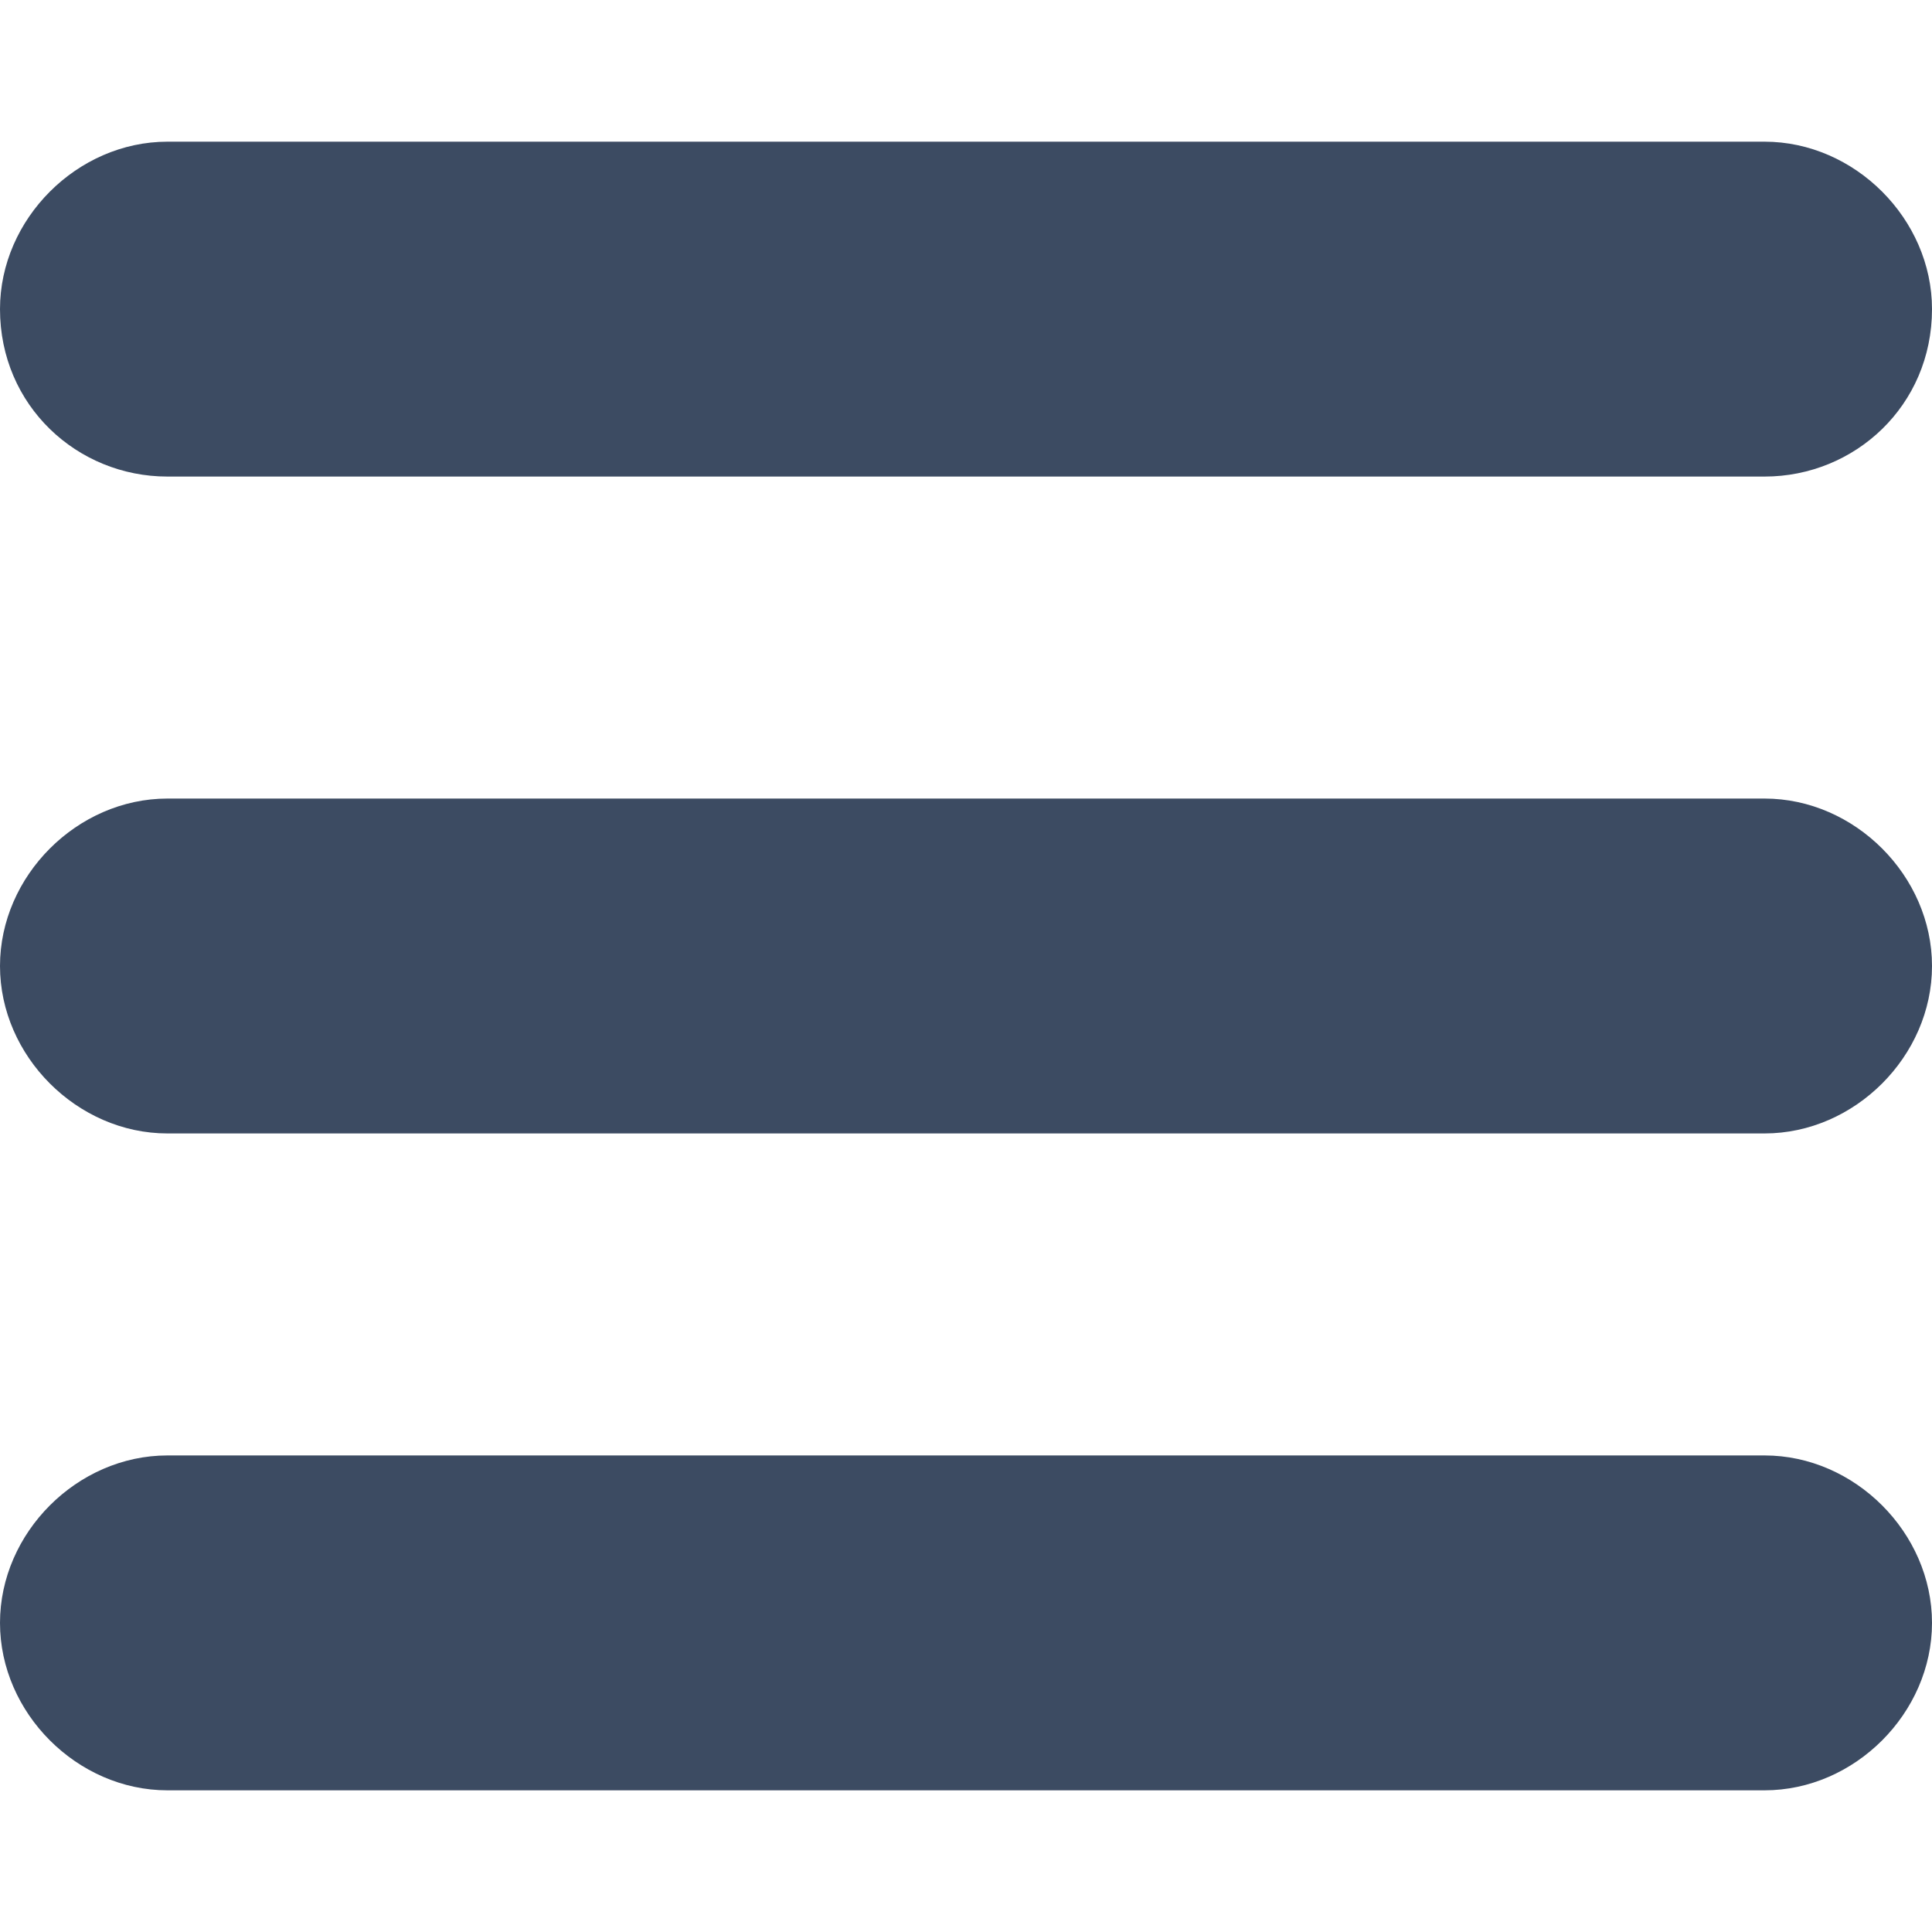
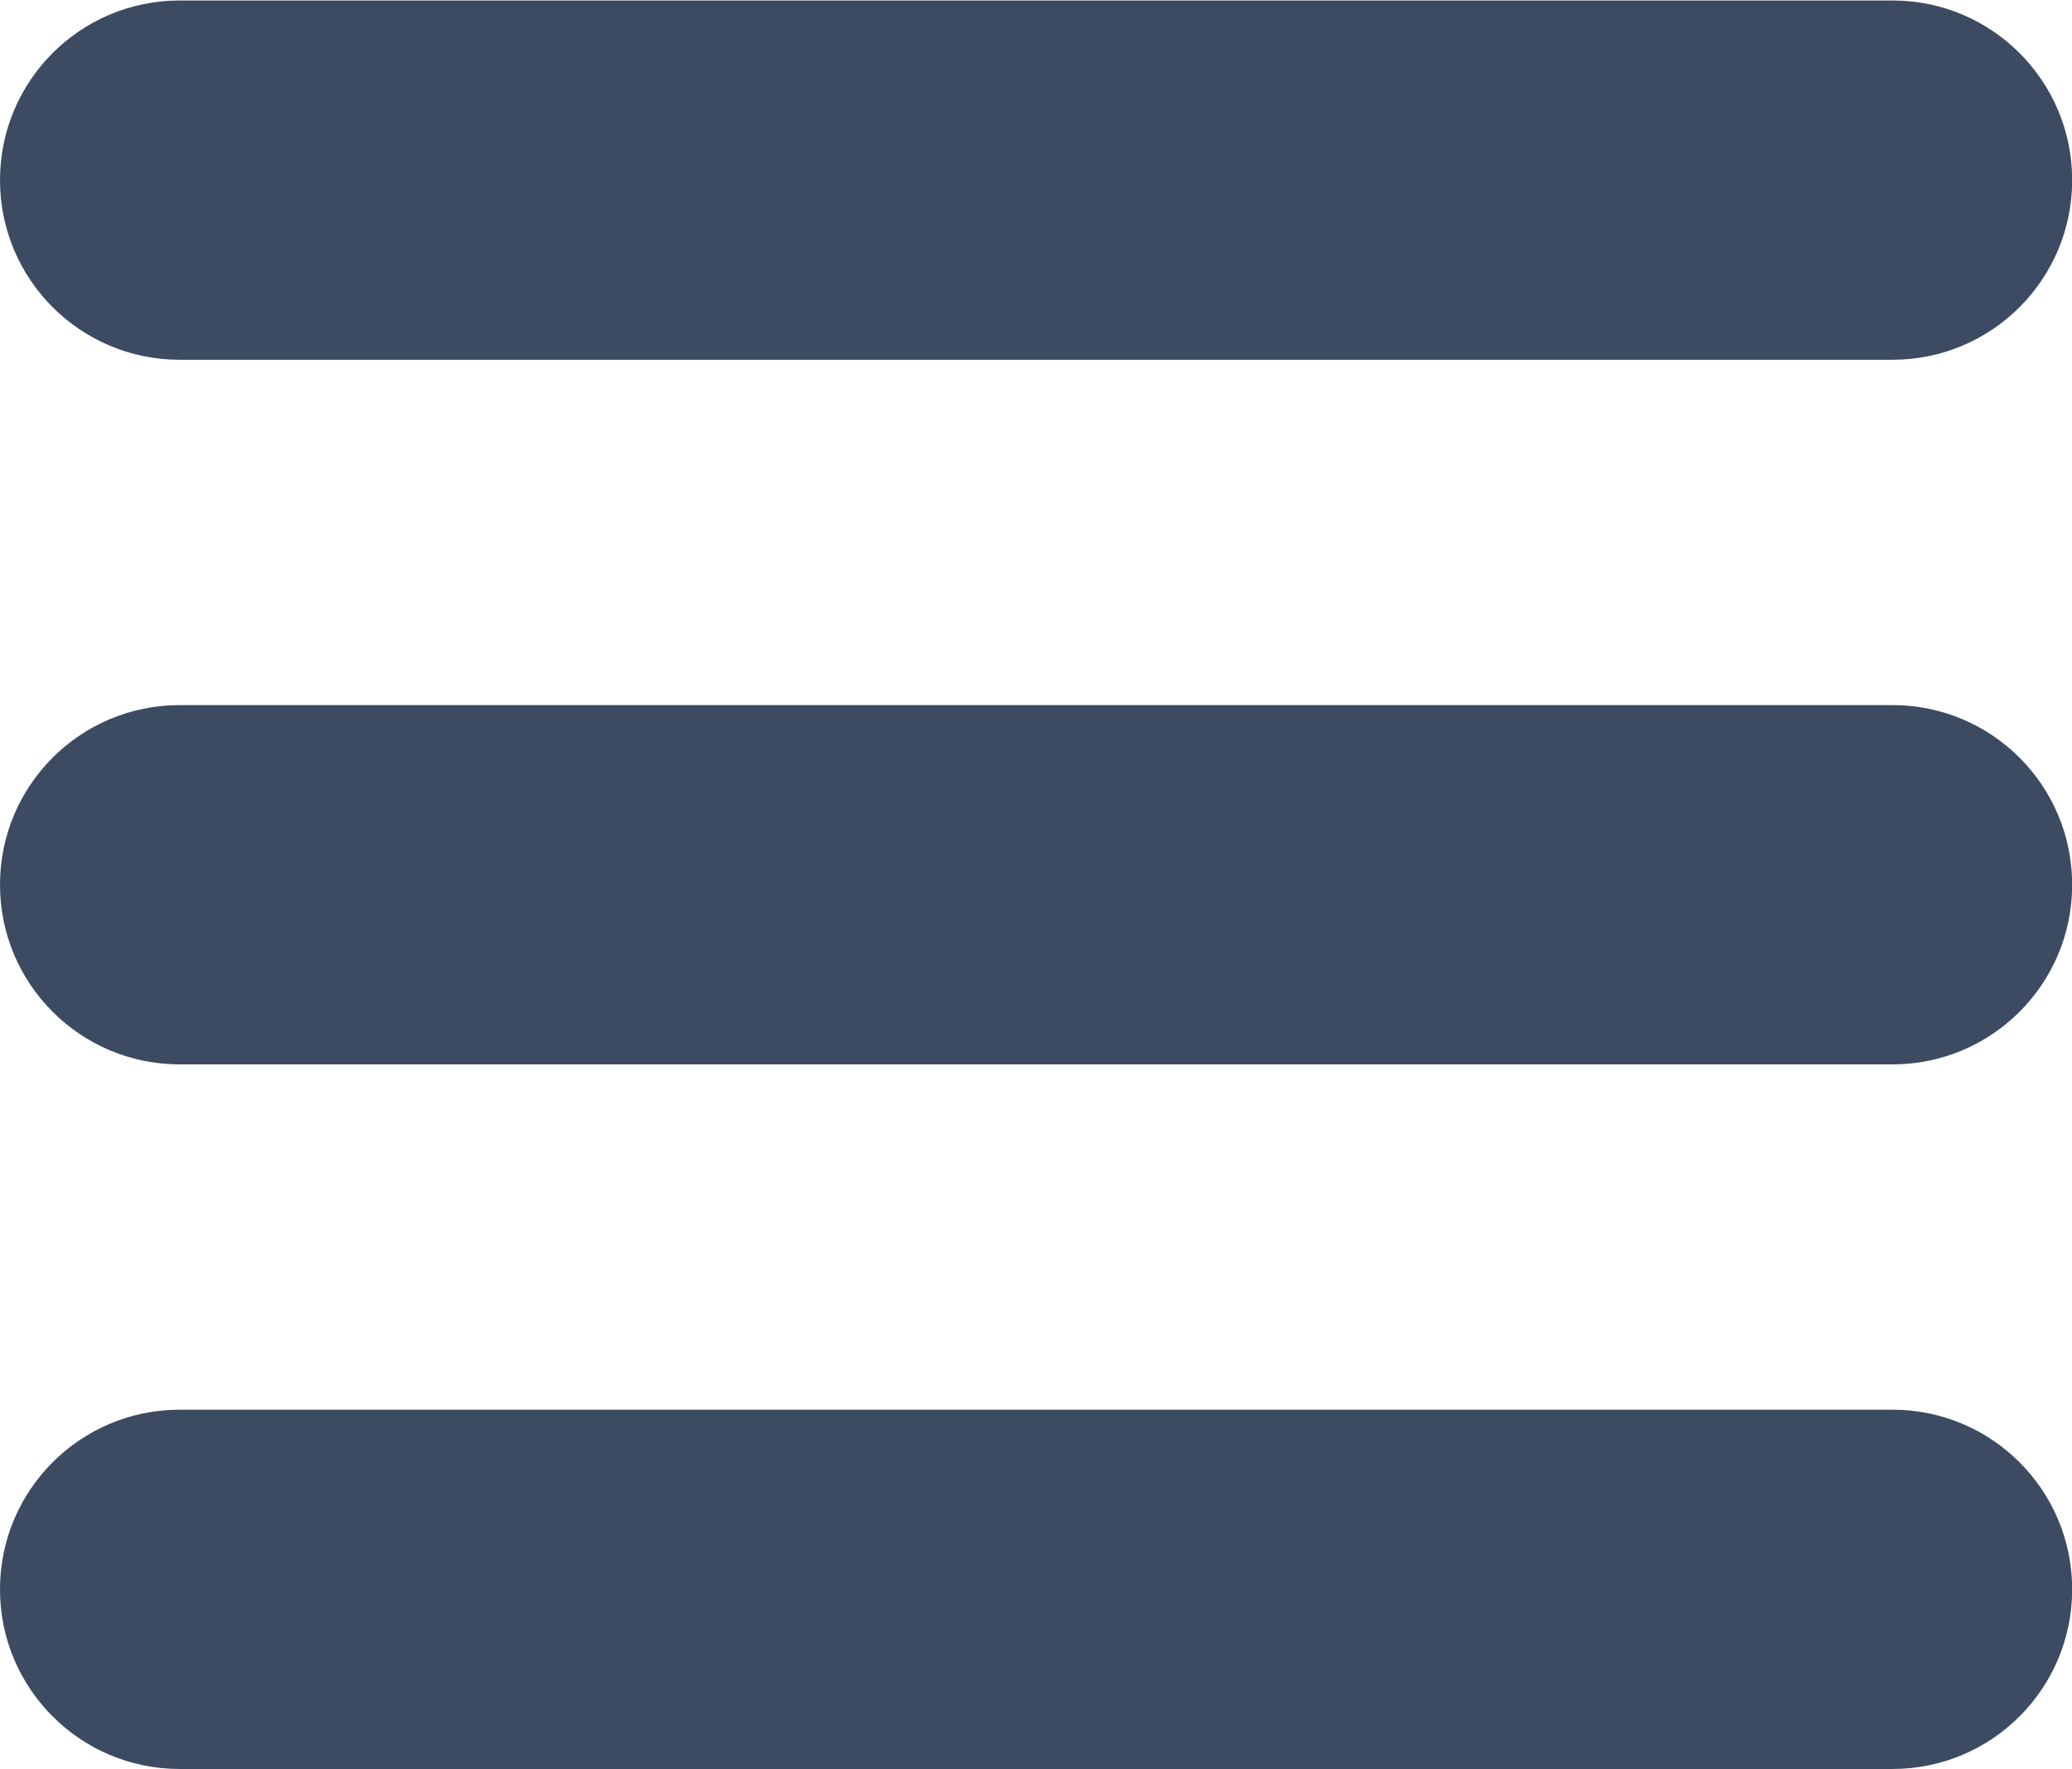
- <svg xmlns="http://www.w3.org/2000/svg" version="1.1" id="Layer_1" x="0px" y="0px" viewBox="0 0 30 30" enable-background="new 0 0 30 30" xml:space="preserve">
-   <path fill="#3C4B62" d="M27.4,7.4H2.6C1.2,7.4,0,6.3,0,4.8v0c0-1.4,1.2-2.6,2.6-2.6h24.8c1.4,0,2.6,1.2,2.6,2.6v0  C30,6.3,28.8,7.4,27.4,7.4z" />
-   <path fill="#3C4B62" d="M27.4,17.6H2.6C1.2,17.6,0,16.4,0,15v0c0-1.4,1.2-2.6,2.6-2.6h24.8c1.4,0,2.6,1.2,2.6,2.6v0  C30,16.4,28.8,17.6,27.4,17.6z" />
-   <path fill="#3C4B62" d="M27.4,27.8H2.6c-1.4,0-2.6-1.2-2.6-2.6v0c0-1.4,1.2-2.6,2.6-2.6h24.8c1.4,0,2.6,1.2,2.6,2.6v0  C30,26.6,28.8,27.8,27.4,27.8z" />
+ <svg xmlns="http://www.w3.org/2000/svg" version="1.1" id="Layer_1" x="0px" y="0px" viewBox="327.2 0 1265.6 1080" enable-background="new 327.2 0 1265.6 1080" xml:space="preserve">
+   <path fill="#3C4B62" d="M436.9,0.3h1046.3c60.6,0,109.7,49.1,109.7,109.7v0c0,60.6-49.1,109.7-109.7,109.7H436.9  c-60.6,0-109.7-49.1-109.7-109.7v0C327.2,49.4,376.3,0.3,436.9,0.3z" />
+   <path fill="#3C4B62" d="M436.9,430.6h1046.3c60.6,0,109.7,49.1,109.7,109.7v0c0,60.6-49.1,109.7-109.7,109.7H436.9  c-60.6,0-109.7-49.1-109.7-109.7v0C327.2,479.7,376.3,430.6,436.9,430.6z" />
+   <path fill="#3C4B62" d="M436.9,860.9h1046.3c60.6,0,109.7,49.1,109.7,109.7v0c0,60.6-49.1,109.7-109.7,109.7H436.9  c-60.6,0-109.7-49.1-109.7-109.7v0C327.2,910,376.3,860.9,436.9,860.9z" />
</svg>
